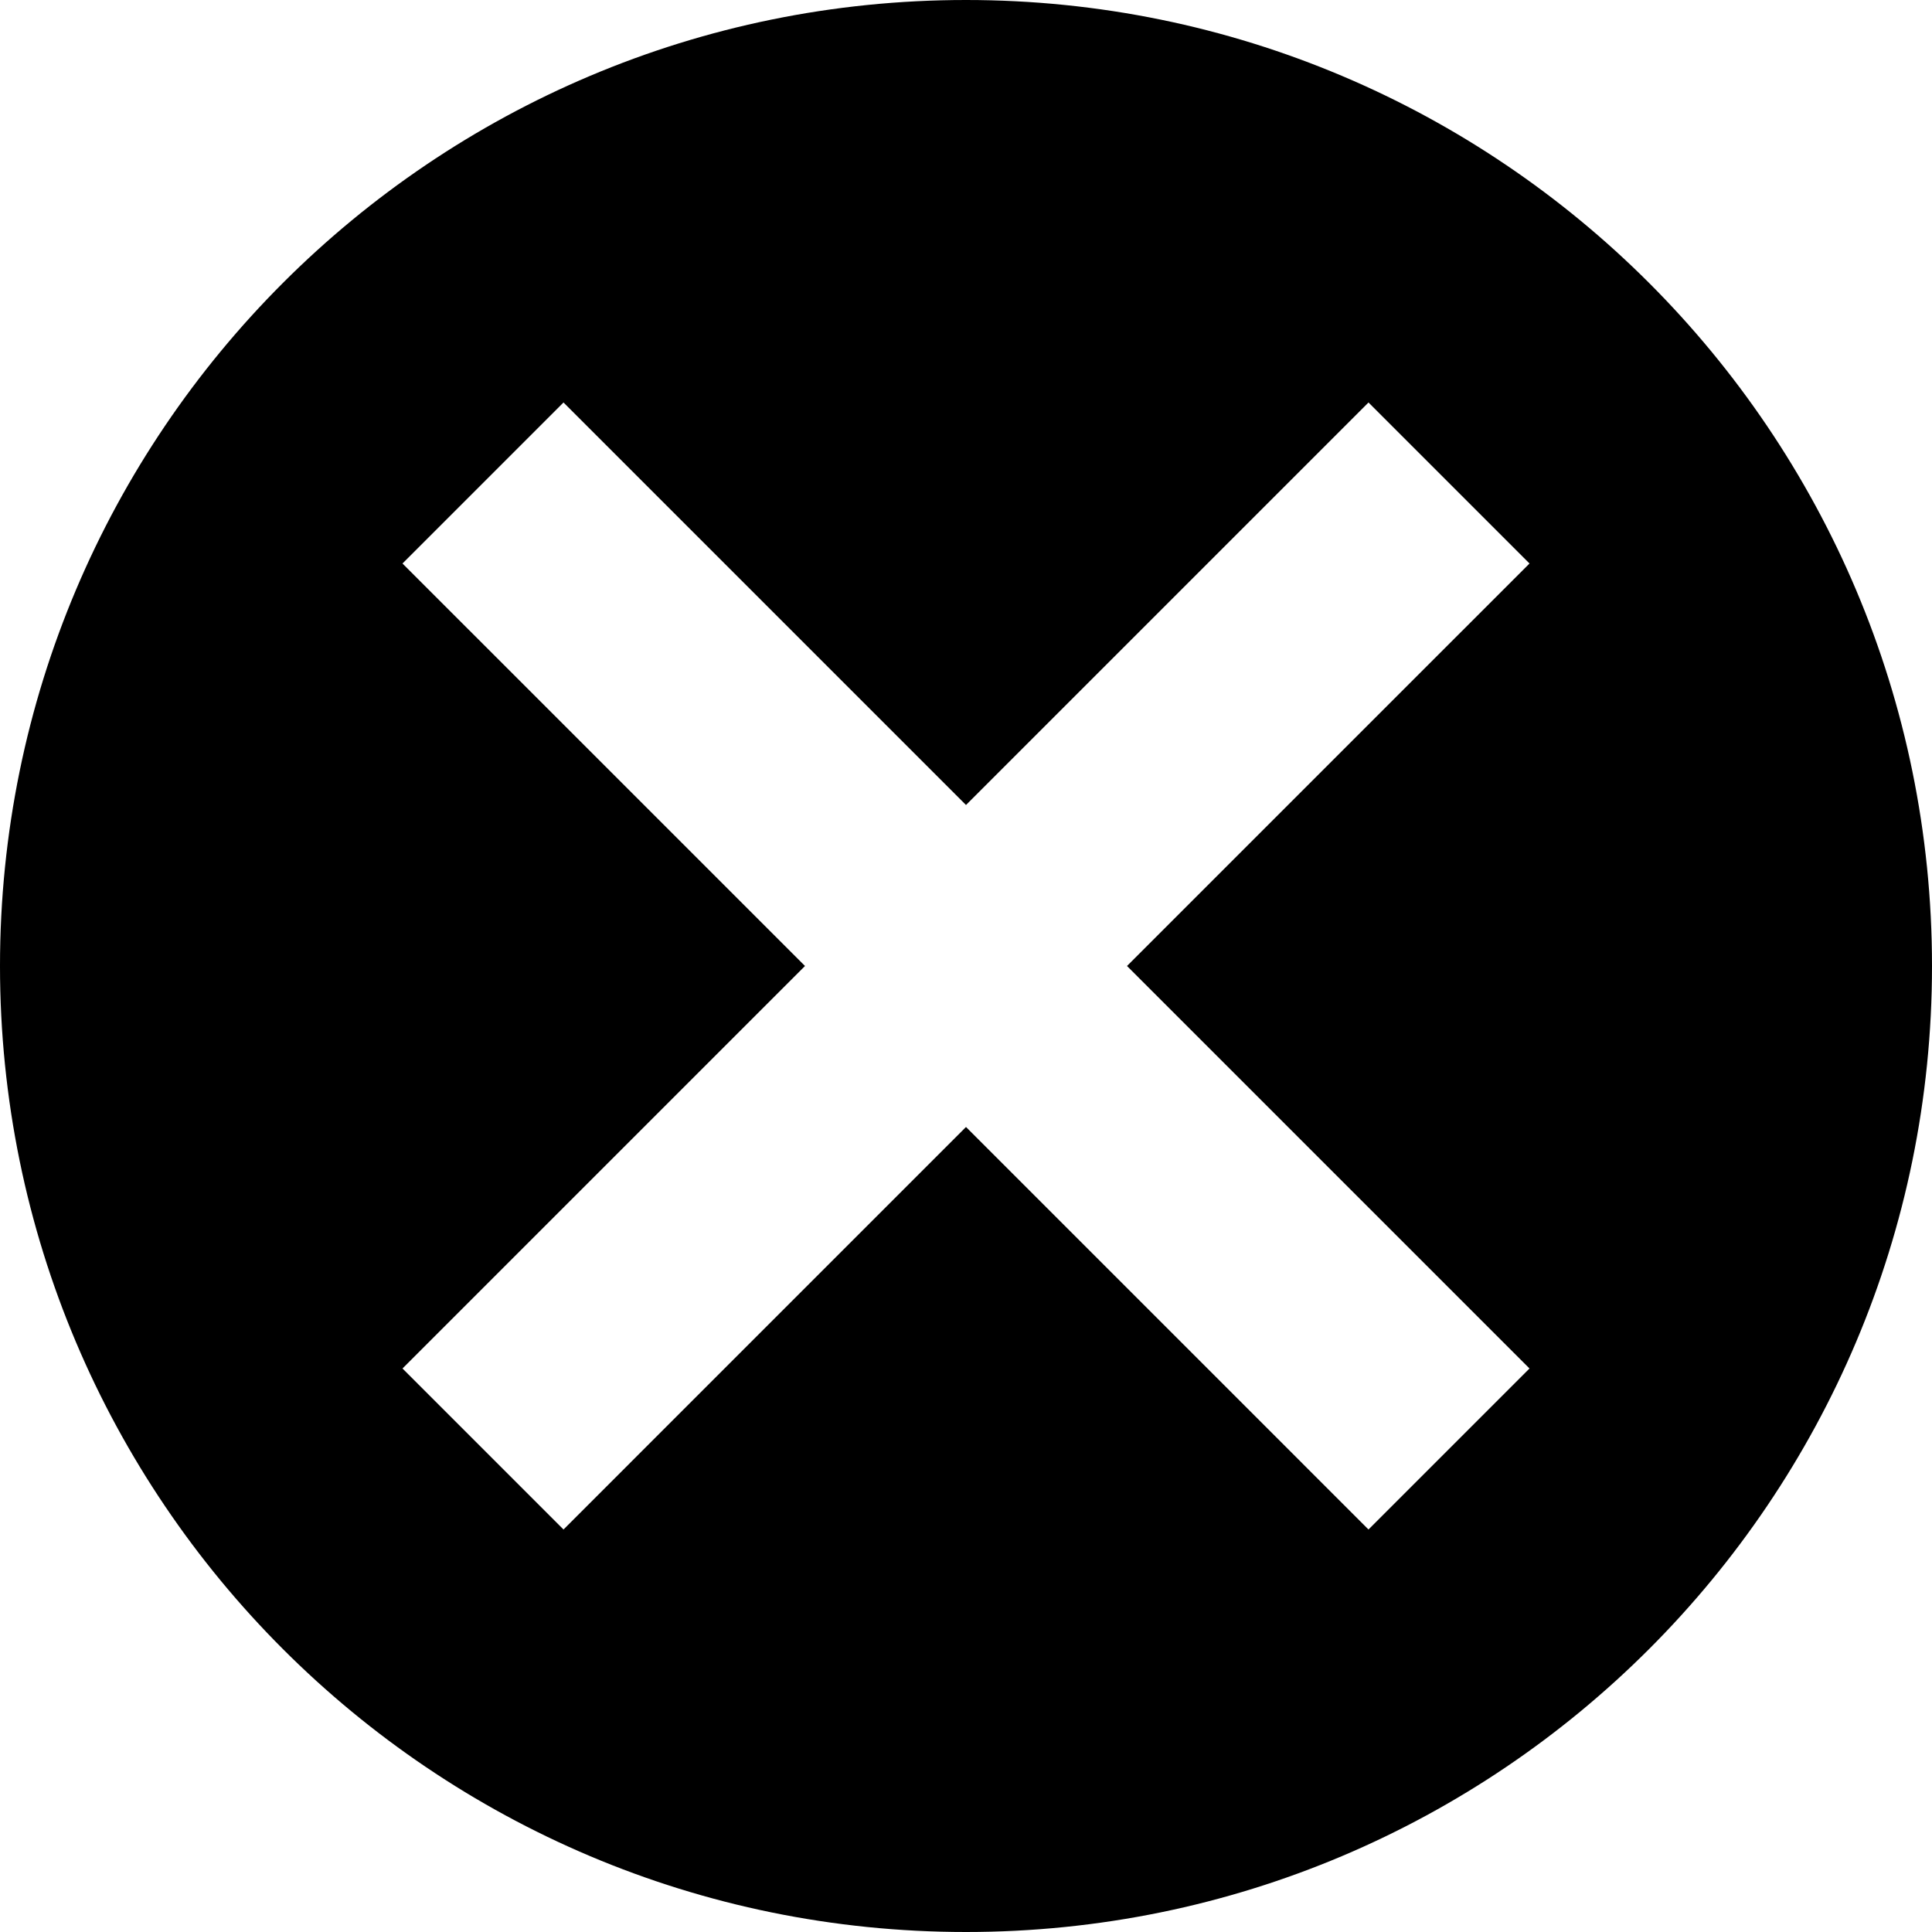
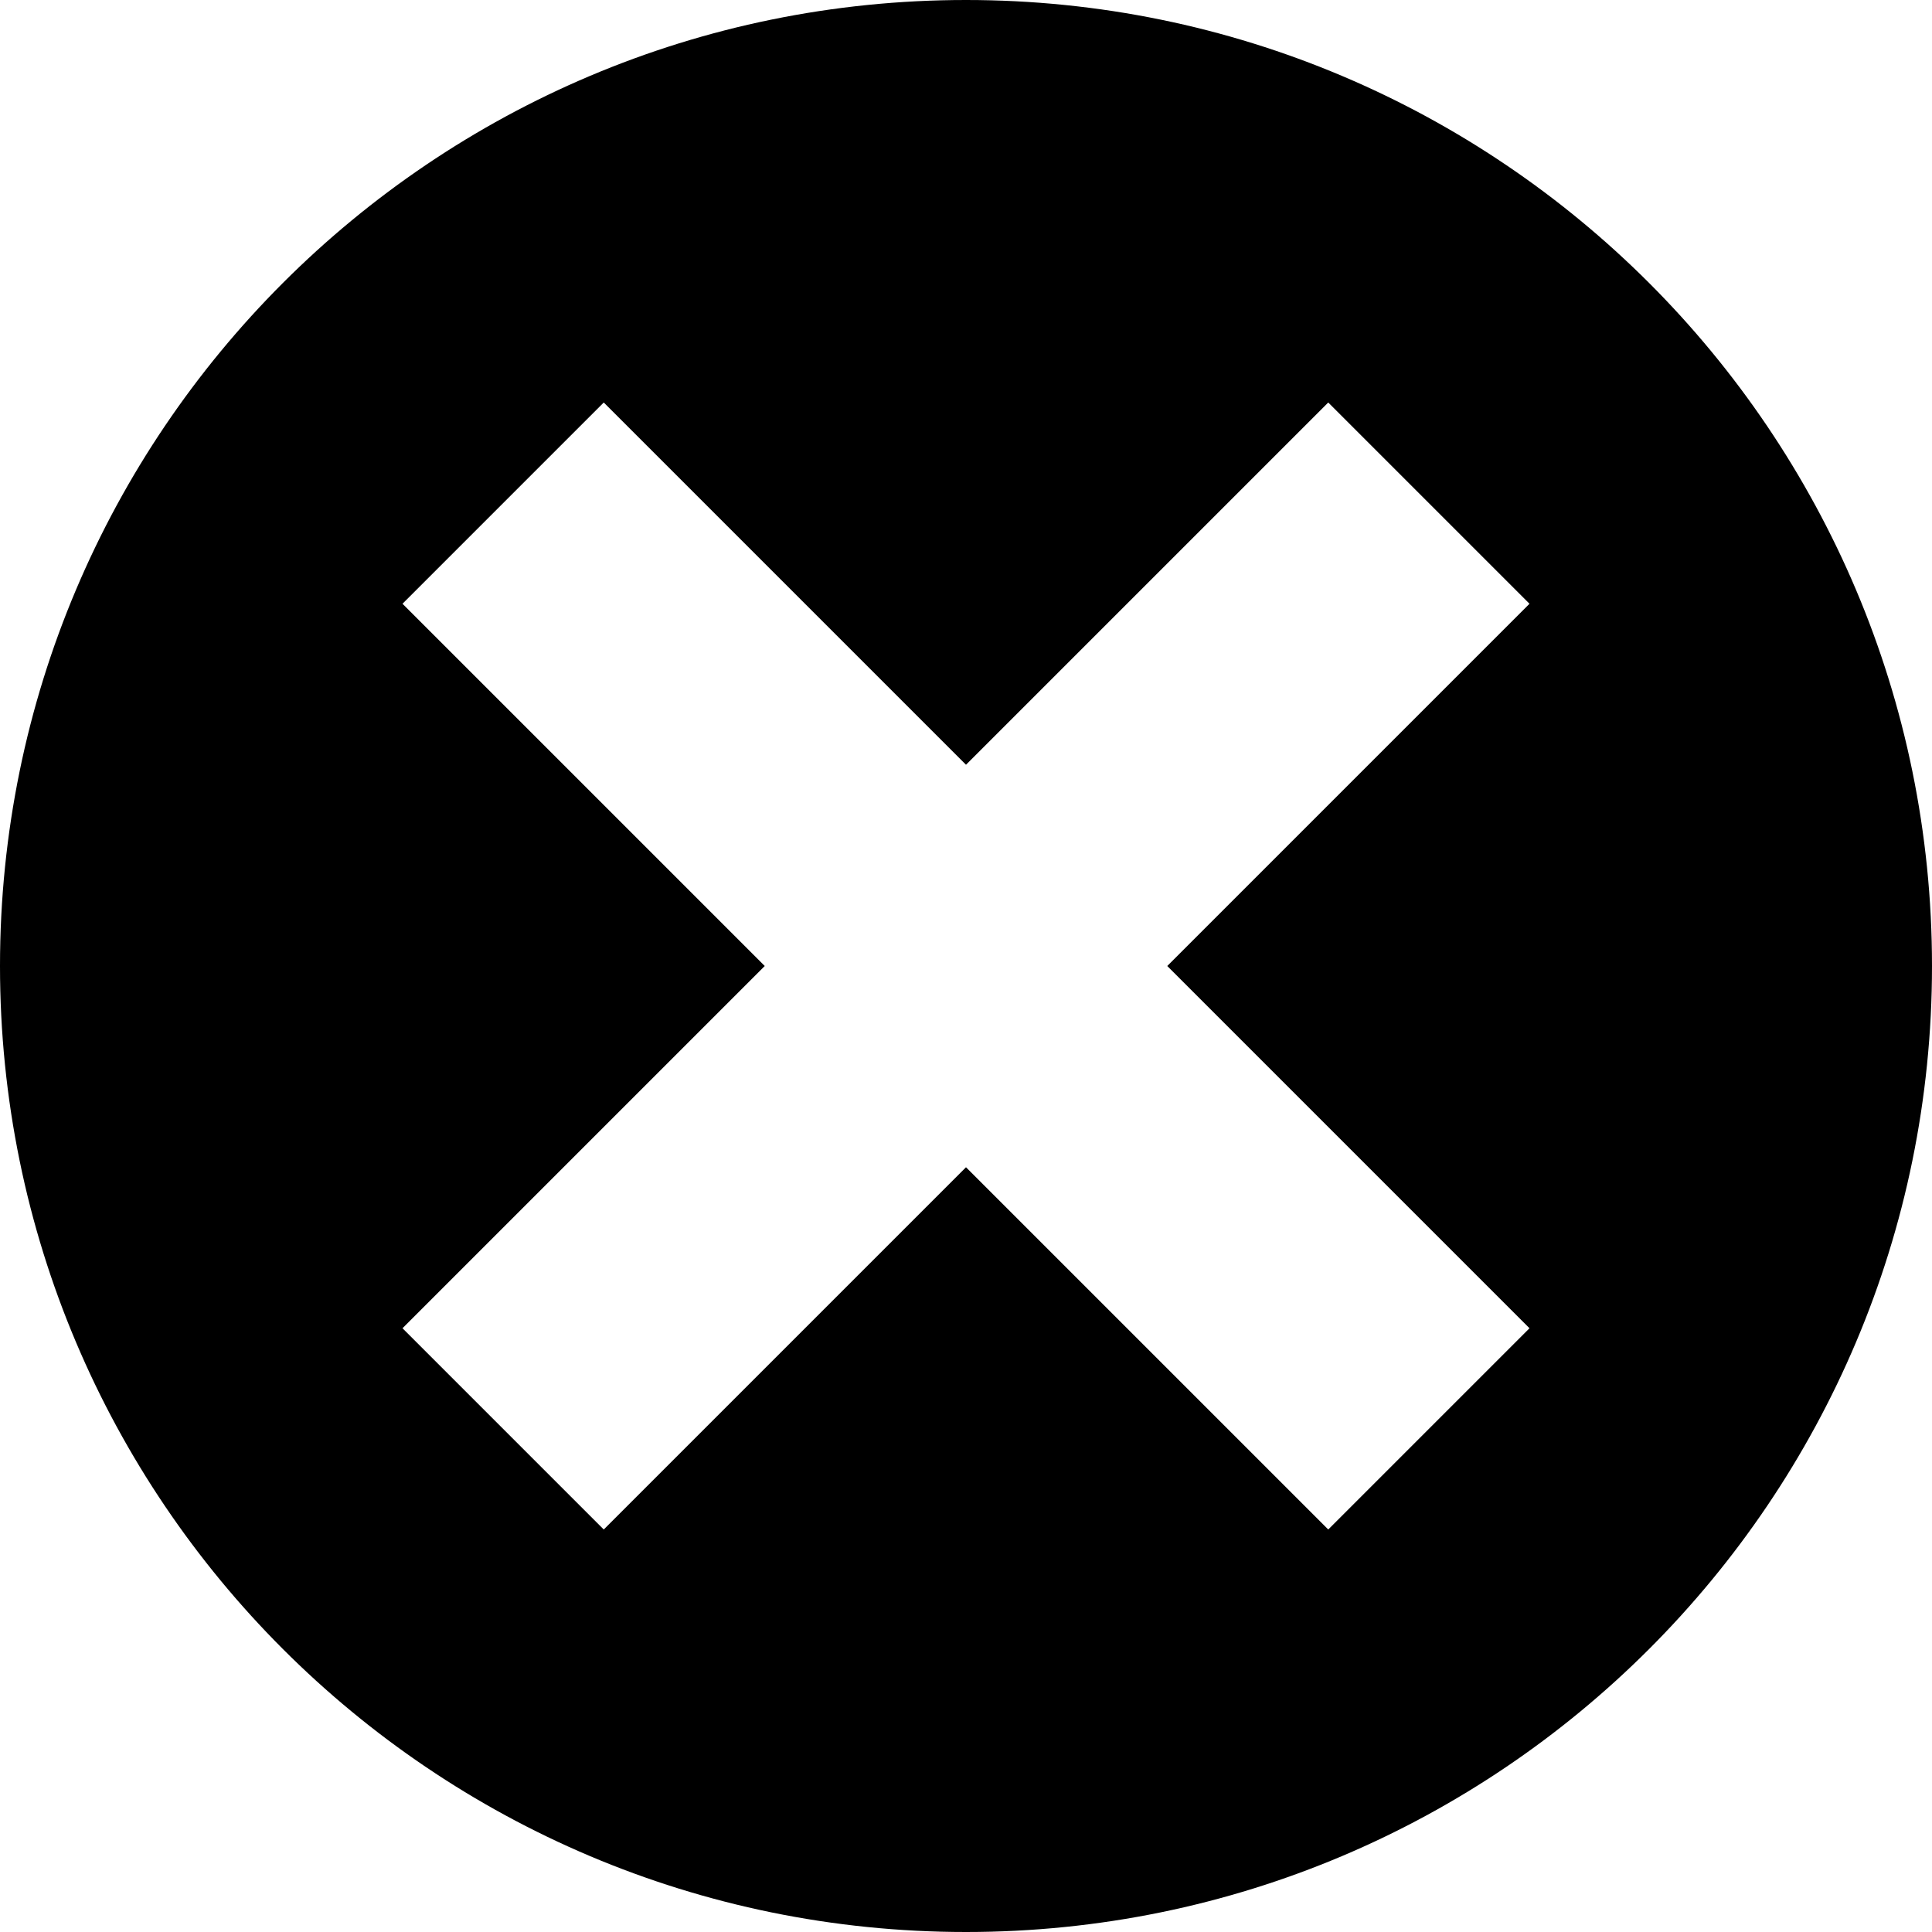
<svg xmlns="http://www.w3.org/2000/svg" version="1.1" id="Layer_1" x="0px" y="0px" width="1152px" height="1152px" viewBox="0 0 1152 1152" enable-background="new 0 0 1152 1152" xml:space="preserve">
-   <path d="M576,0C257.87,0,0,257.87,0,576c0,318.131,257.87,576,576,576c318.131,0,576-257.869,576-576C1152,257.87,894.131,0,576,0z   M912,816l-96,96L576,672L336,912l-96-96l240-240L240,336l96-96l240,240l240-240l96,96L672,576L912,816z" />
+   <path d="M576,0C257.87,0,0,257.87,0,576c0,318.131,257.87,576,576,576c318.131,0,576-257.869,576-576C1152,257.87,894.131,0,576,0z   M912,792L792,912L576,696L360,912L240,792l216-216L240,360l120-120l216,216l216-216l120,120L696,576L912,792z" />
</svg>
